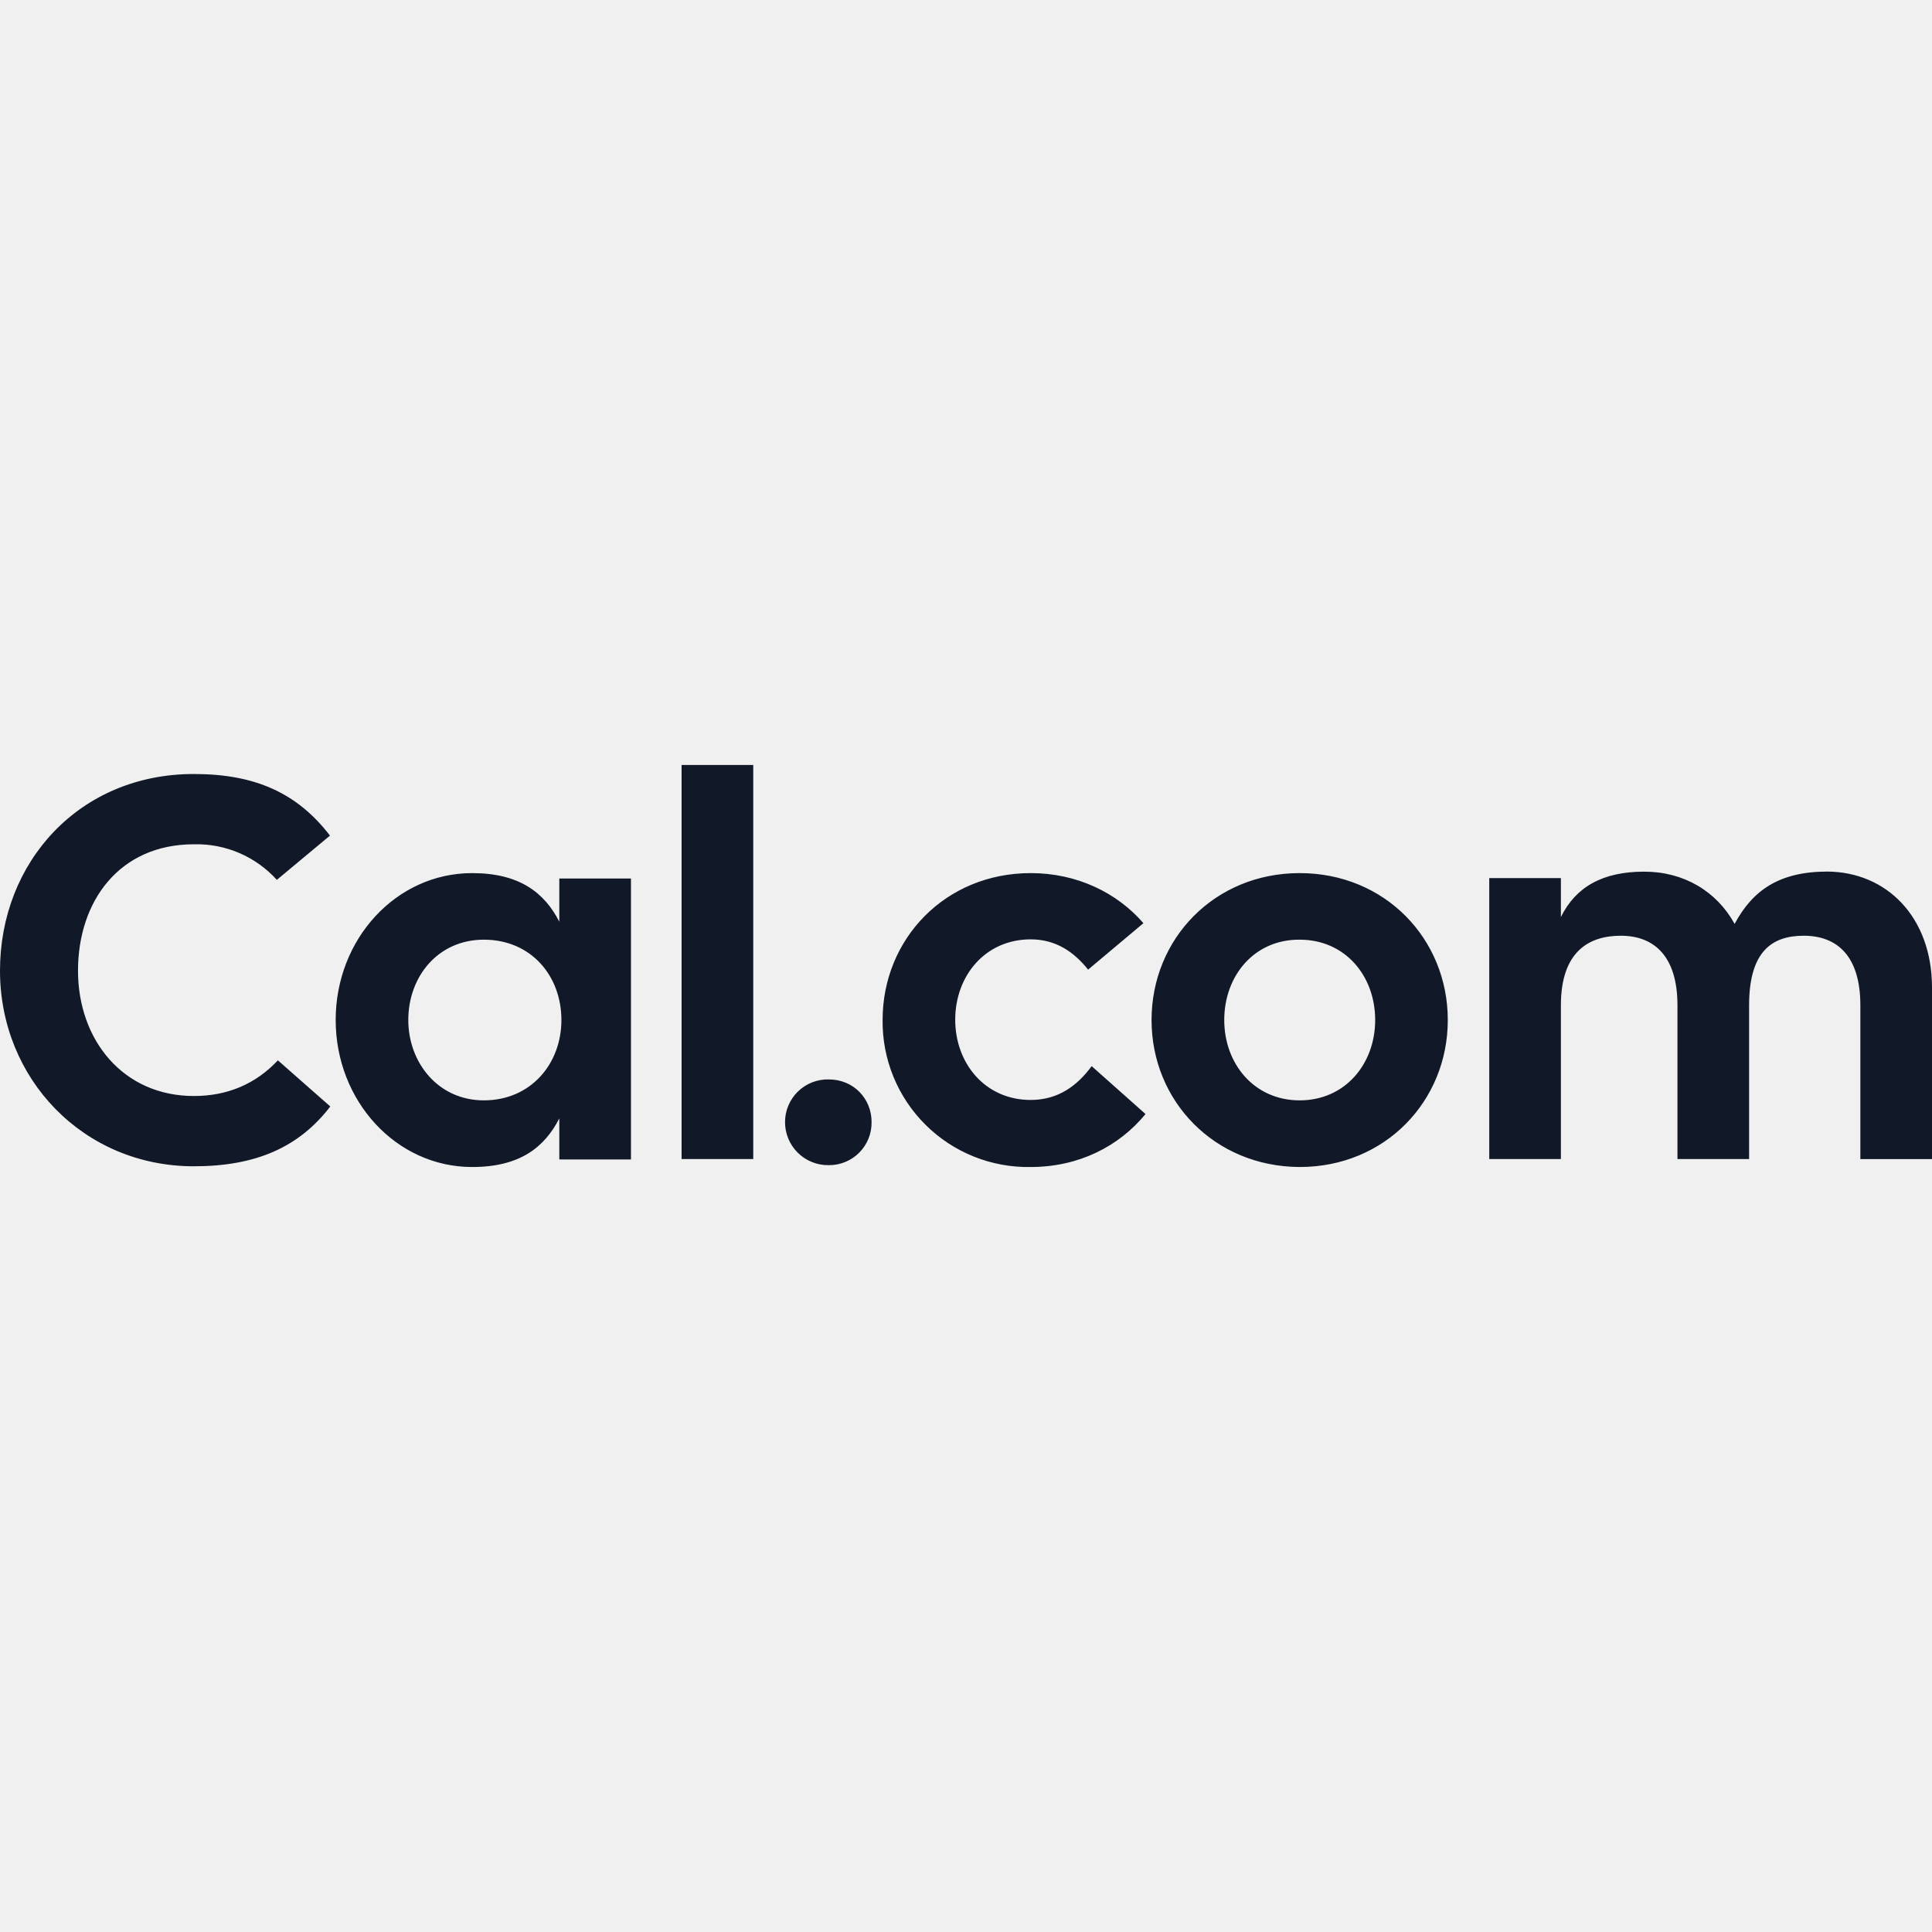
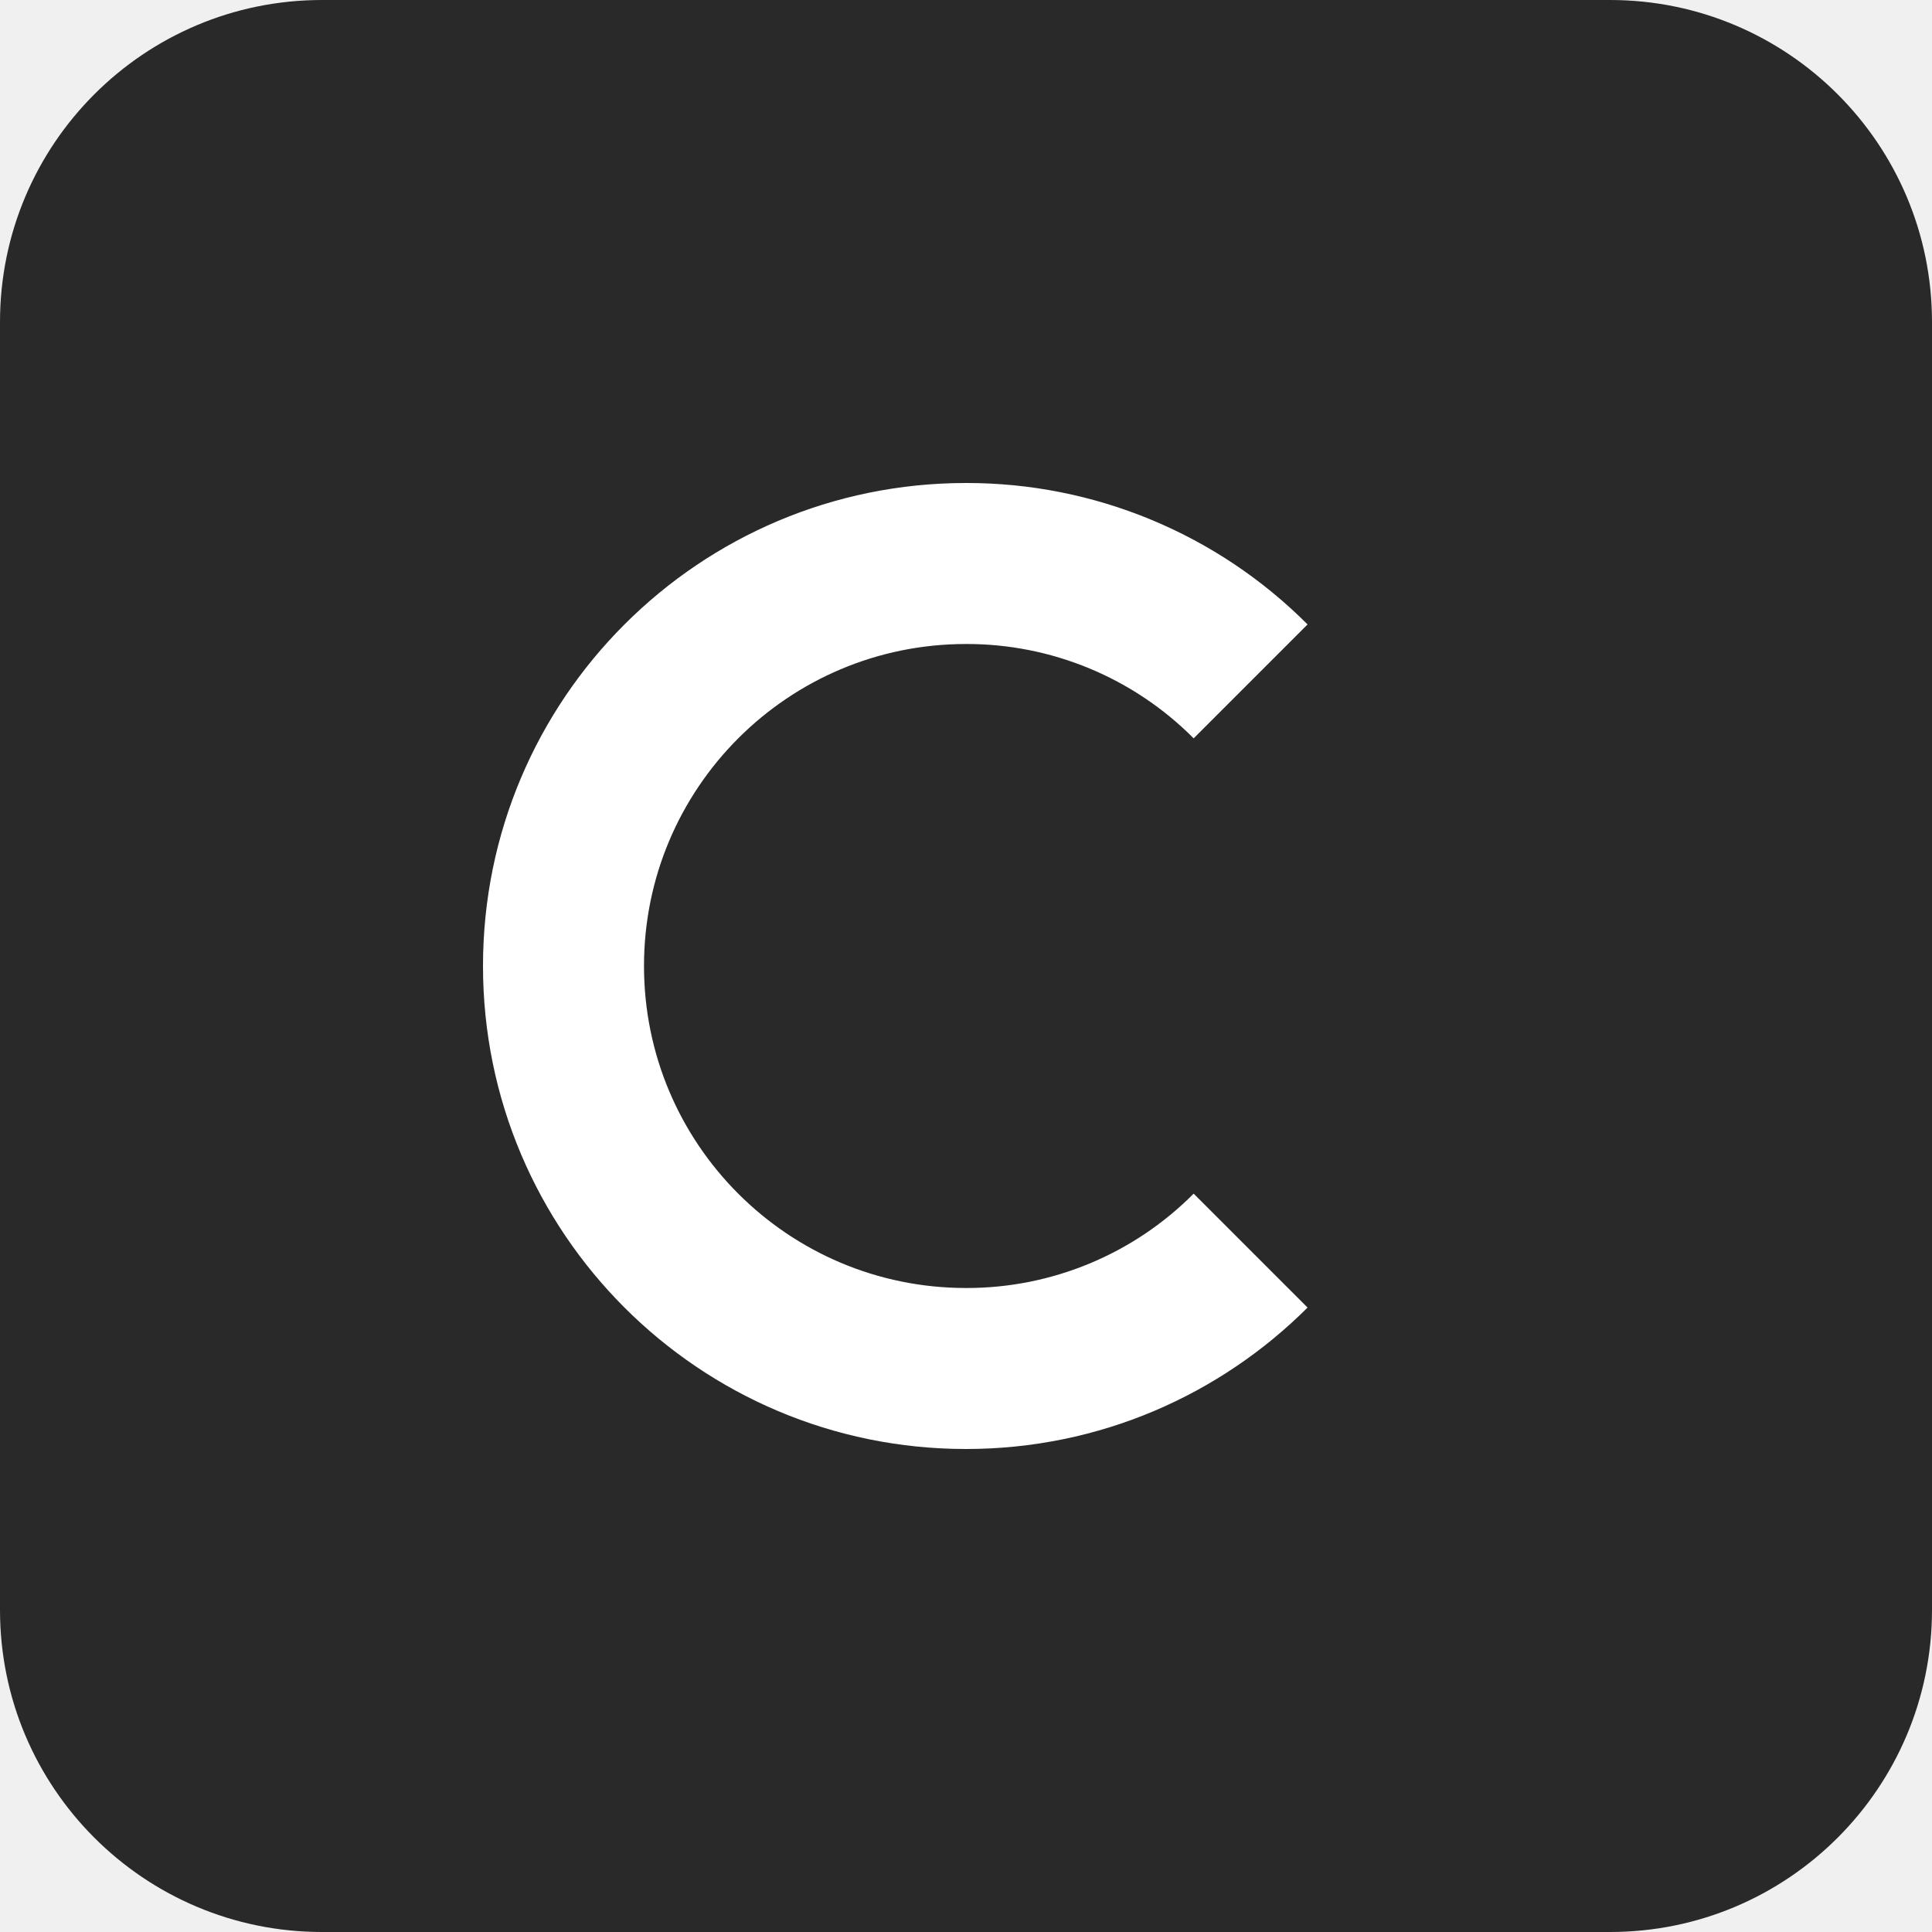
- <svg xmlns="http://www.w3.org/2000/svg" role="img" viewBox="0 0 24 24">
-   <path fill="#111827" d="M2.408 14.488C1.035 14.488 0 13.4 0 12.058c0-1.346.982-2.443 2.408-2.443.758 0 1.282.233 1.691.765l-.66.55a1.343 1.343 0 0 0-1.03-.442c-.93 0-1.44.711-1.44 1.57 0 .86.559 1.557 1.44 1.557.413 0 .765-.147 1.043-.443l.651.573c-.391.51-.929.743-1.695.743zM6.948 10.913h.89v3.49h-.89v-.51c-.185.362-.493.604-1.083.604-.943 0-1.695-.82-1.695-1.826 0-1.007.752-1.825 1.695-1.825.585 0 .898.241 1.083.604zm.026 1.758c0-.546-.374-.998-.964-.998-.568 0-.938.457-.938.998 0 .528.37.998.938.998.586 0 .964-.456.964-.998zM8.467 9.503h.89v4.895h-.89zM9.752 13.937a.53.53 0 0 1 .542-.528c.313 0 .533.242.533.528a.527.527 0 0 1-.533.537.534.534 0 0 1-.542-.537zM14.23 13.839c-.33.403-.832.658-1.426.658a1.806 1.806 0 0 1-1.84-1.826c0-1.007.778-1.825 1.84-1.825.572 0 1.07.241 1.4.622l-.687.577c-.172-.215-.396-.376-.713-.376-.568 0-.938.456-.938.998 0 .541.37.997.938.997.343 0 .58-.179.757-.42zM14.305 12.671c0-1.007.78-1.825 1.84-1.825 1.061 0 1.84.818 1.84 1.825 0 1.007-.779 1.826-1.84 1.826-1.06-.005-1.84-.82-1.84-1.826zm2.778 0c0-.546-.37-.998-.938-.998-.568-.004-.937.452-.937.998 0 .542.37.998.937.998.568 0 .938-.456.938-.998zM24 12.269v2.13h-.89v-1.911c0-.604-.281-.864-.704-.864-.396 0-.678.197-.678.864v1.91h-.89v-1.91c0-.604-.285-.864-.704-.864-.396 0-.744.197-.744.864v1.91h-.89v-3.49h.89v.484c.185-.376.52-.564 1.035-.564.489 0 .898.241 1.123.649.224-.417.554-.65 1.153-.65.731.005 1.299.56 1.299 1.442z" />
+ <svg xmlns="http://www.w3.org/2000/svg" viewBox="0 0 24 24" fill="none">
+   <rect width="24" height="24" rx="4" fill="#292929" />
+   <path d="M12 6C8.686 6 6 8.686 6 12s2.686 6 6 6c1.657 0 3.156-.672 4.243-1.757l-1.415-1.415A3.972 3.972 0 0112 16c-2.21 0-4-1.79-4-4s1.79-4 4-4a3.972 3.972 0 012.828 1.172l1.415-1.415A5.978 5.978 0 0012 6z" fill="white" />
</svg>
